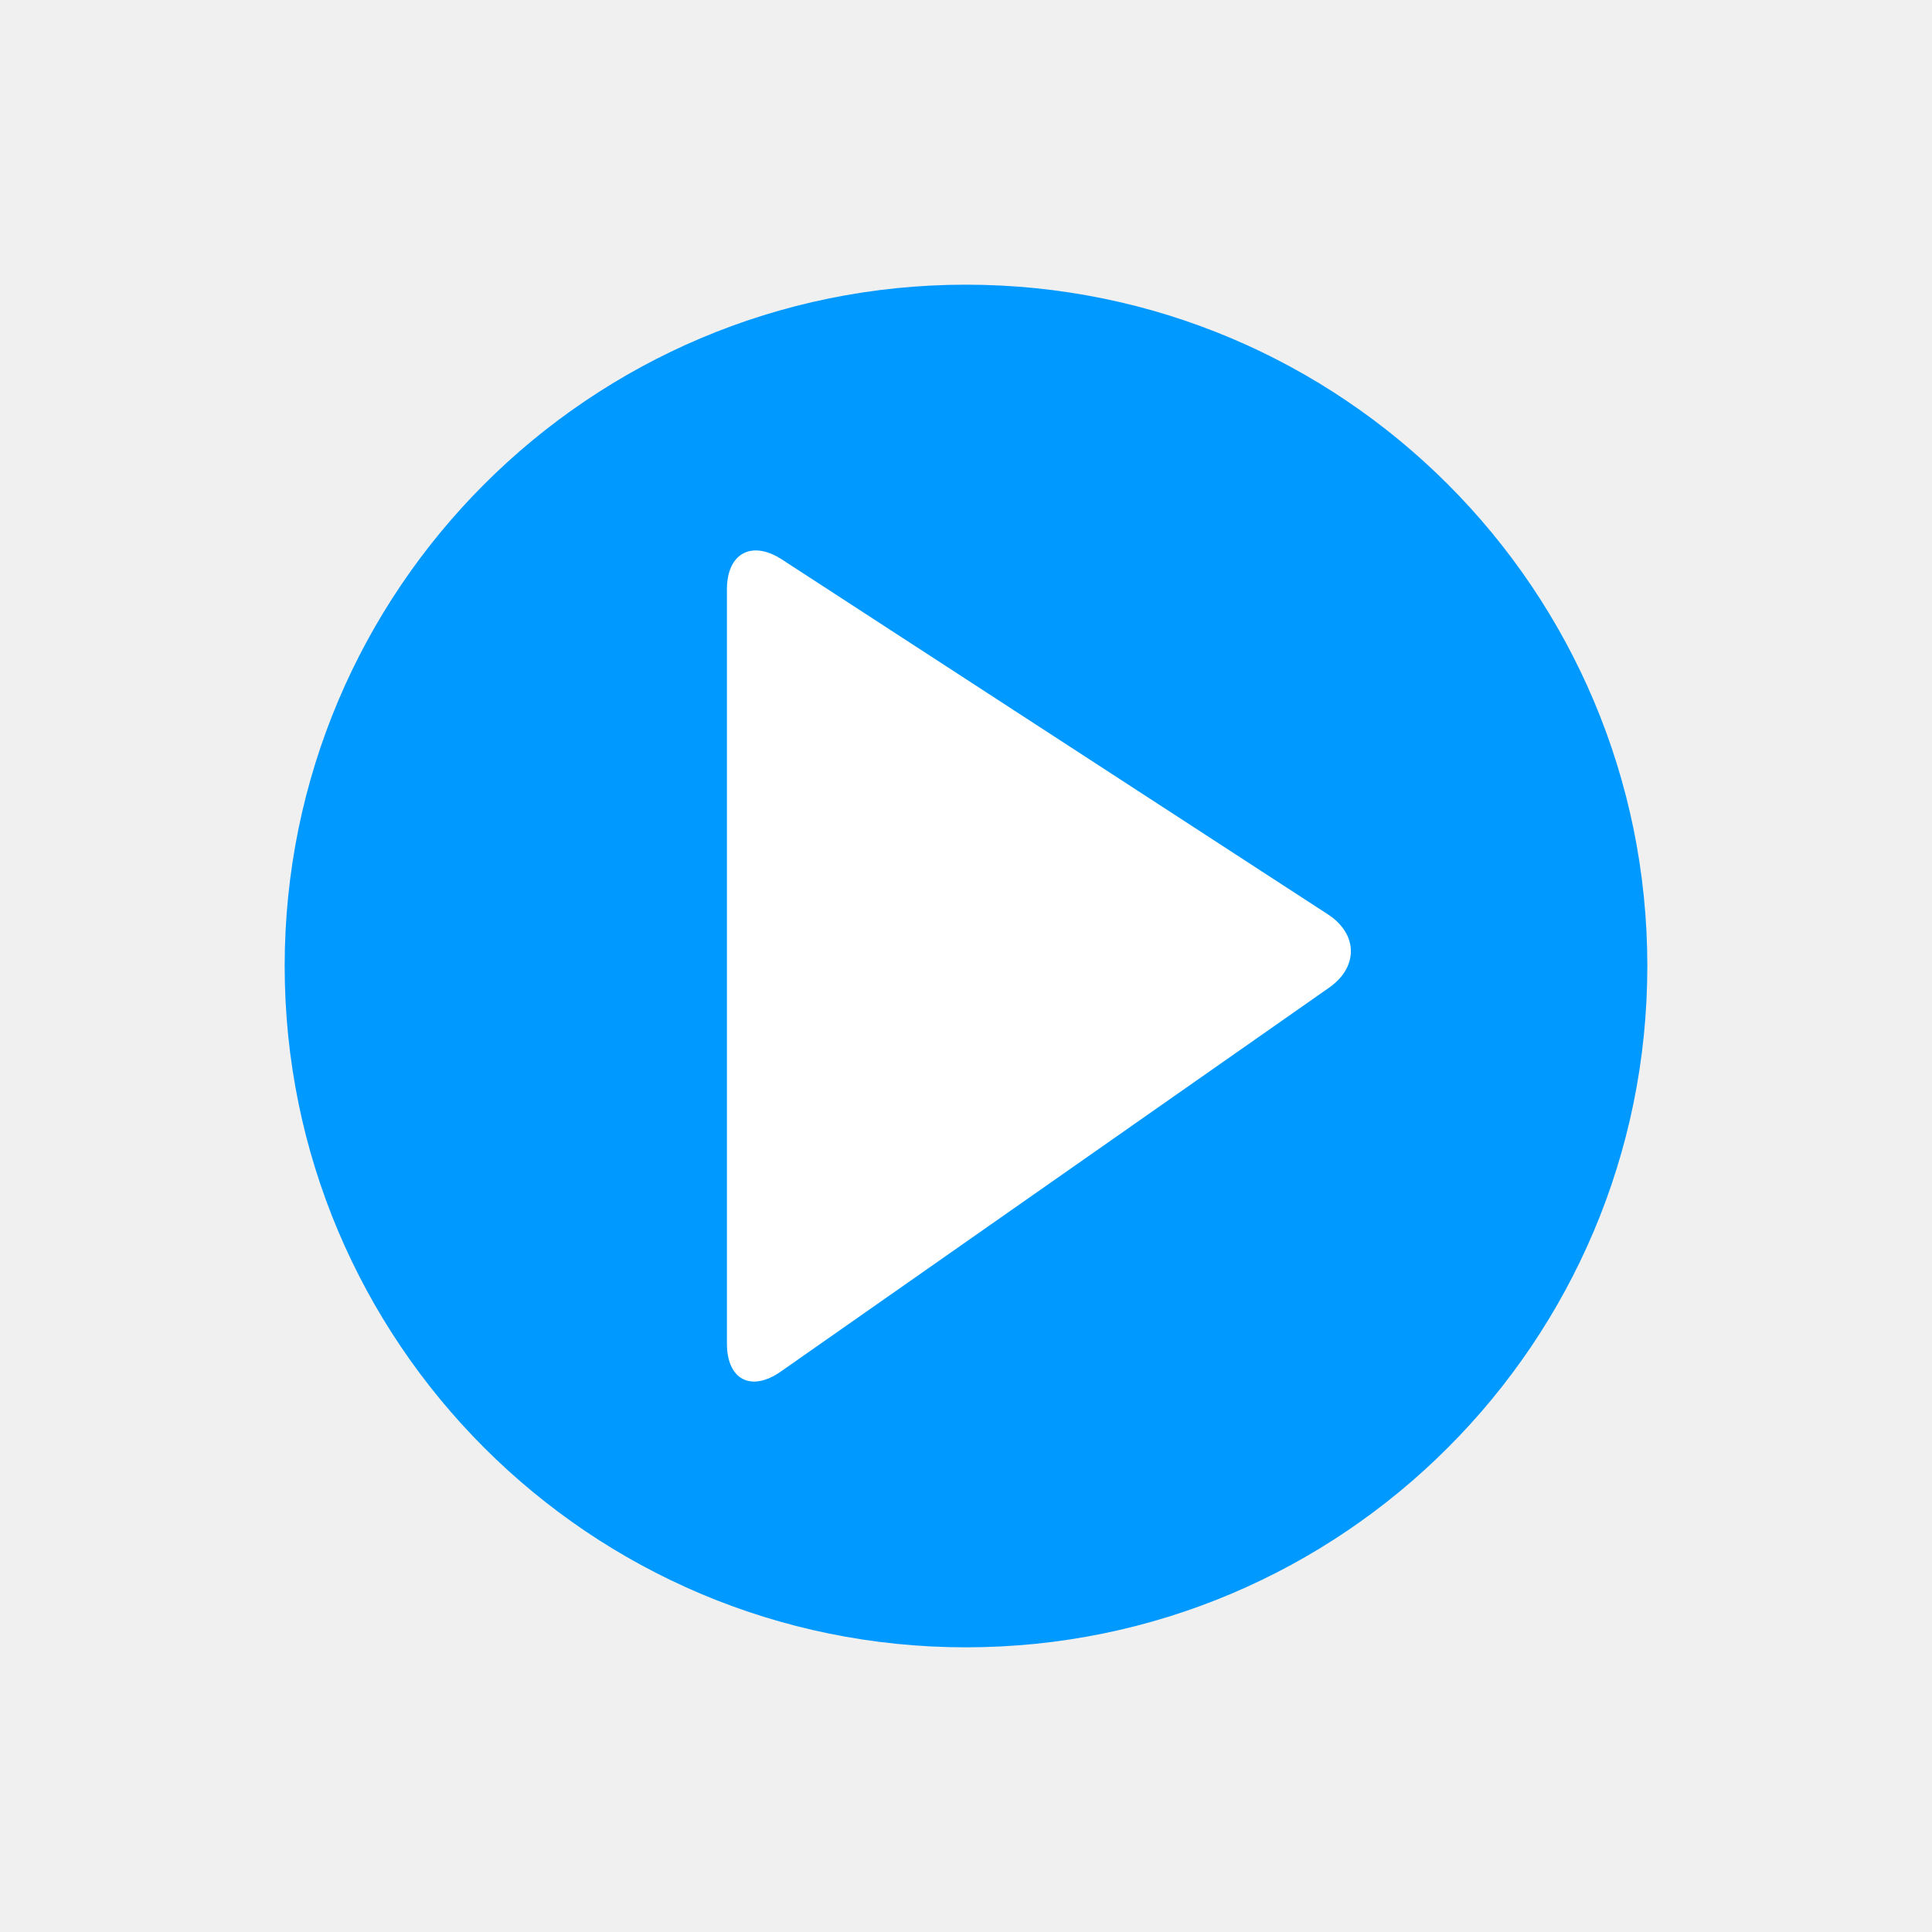
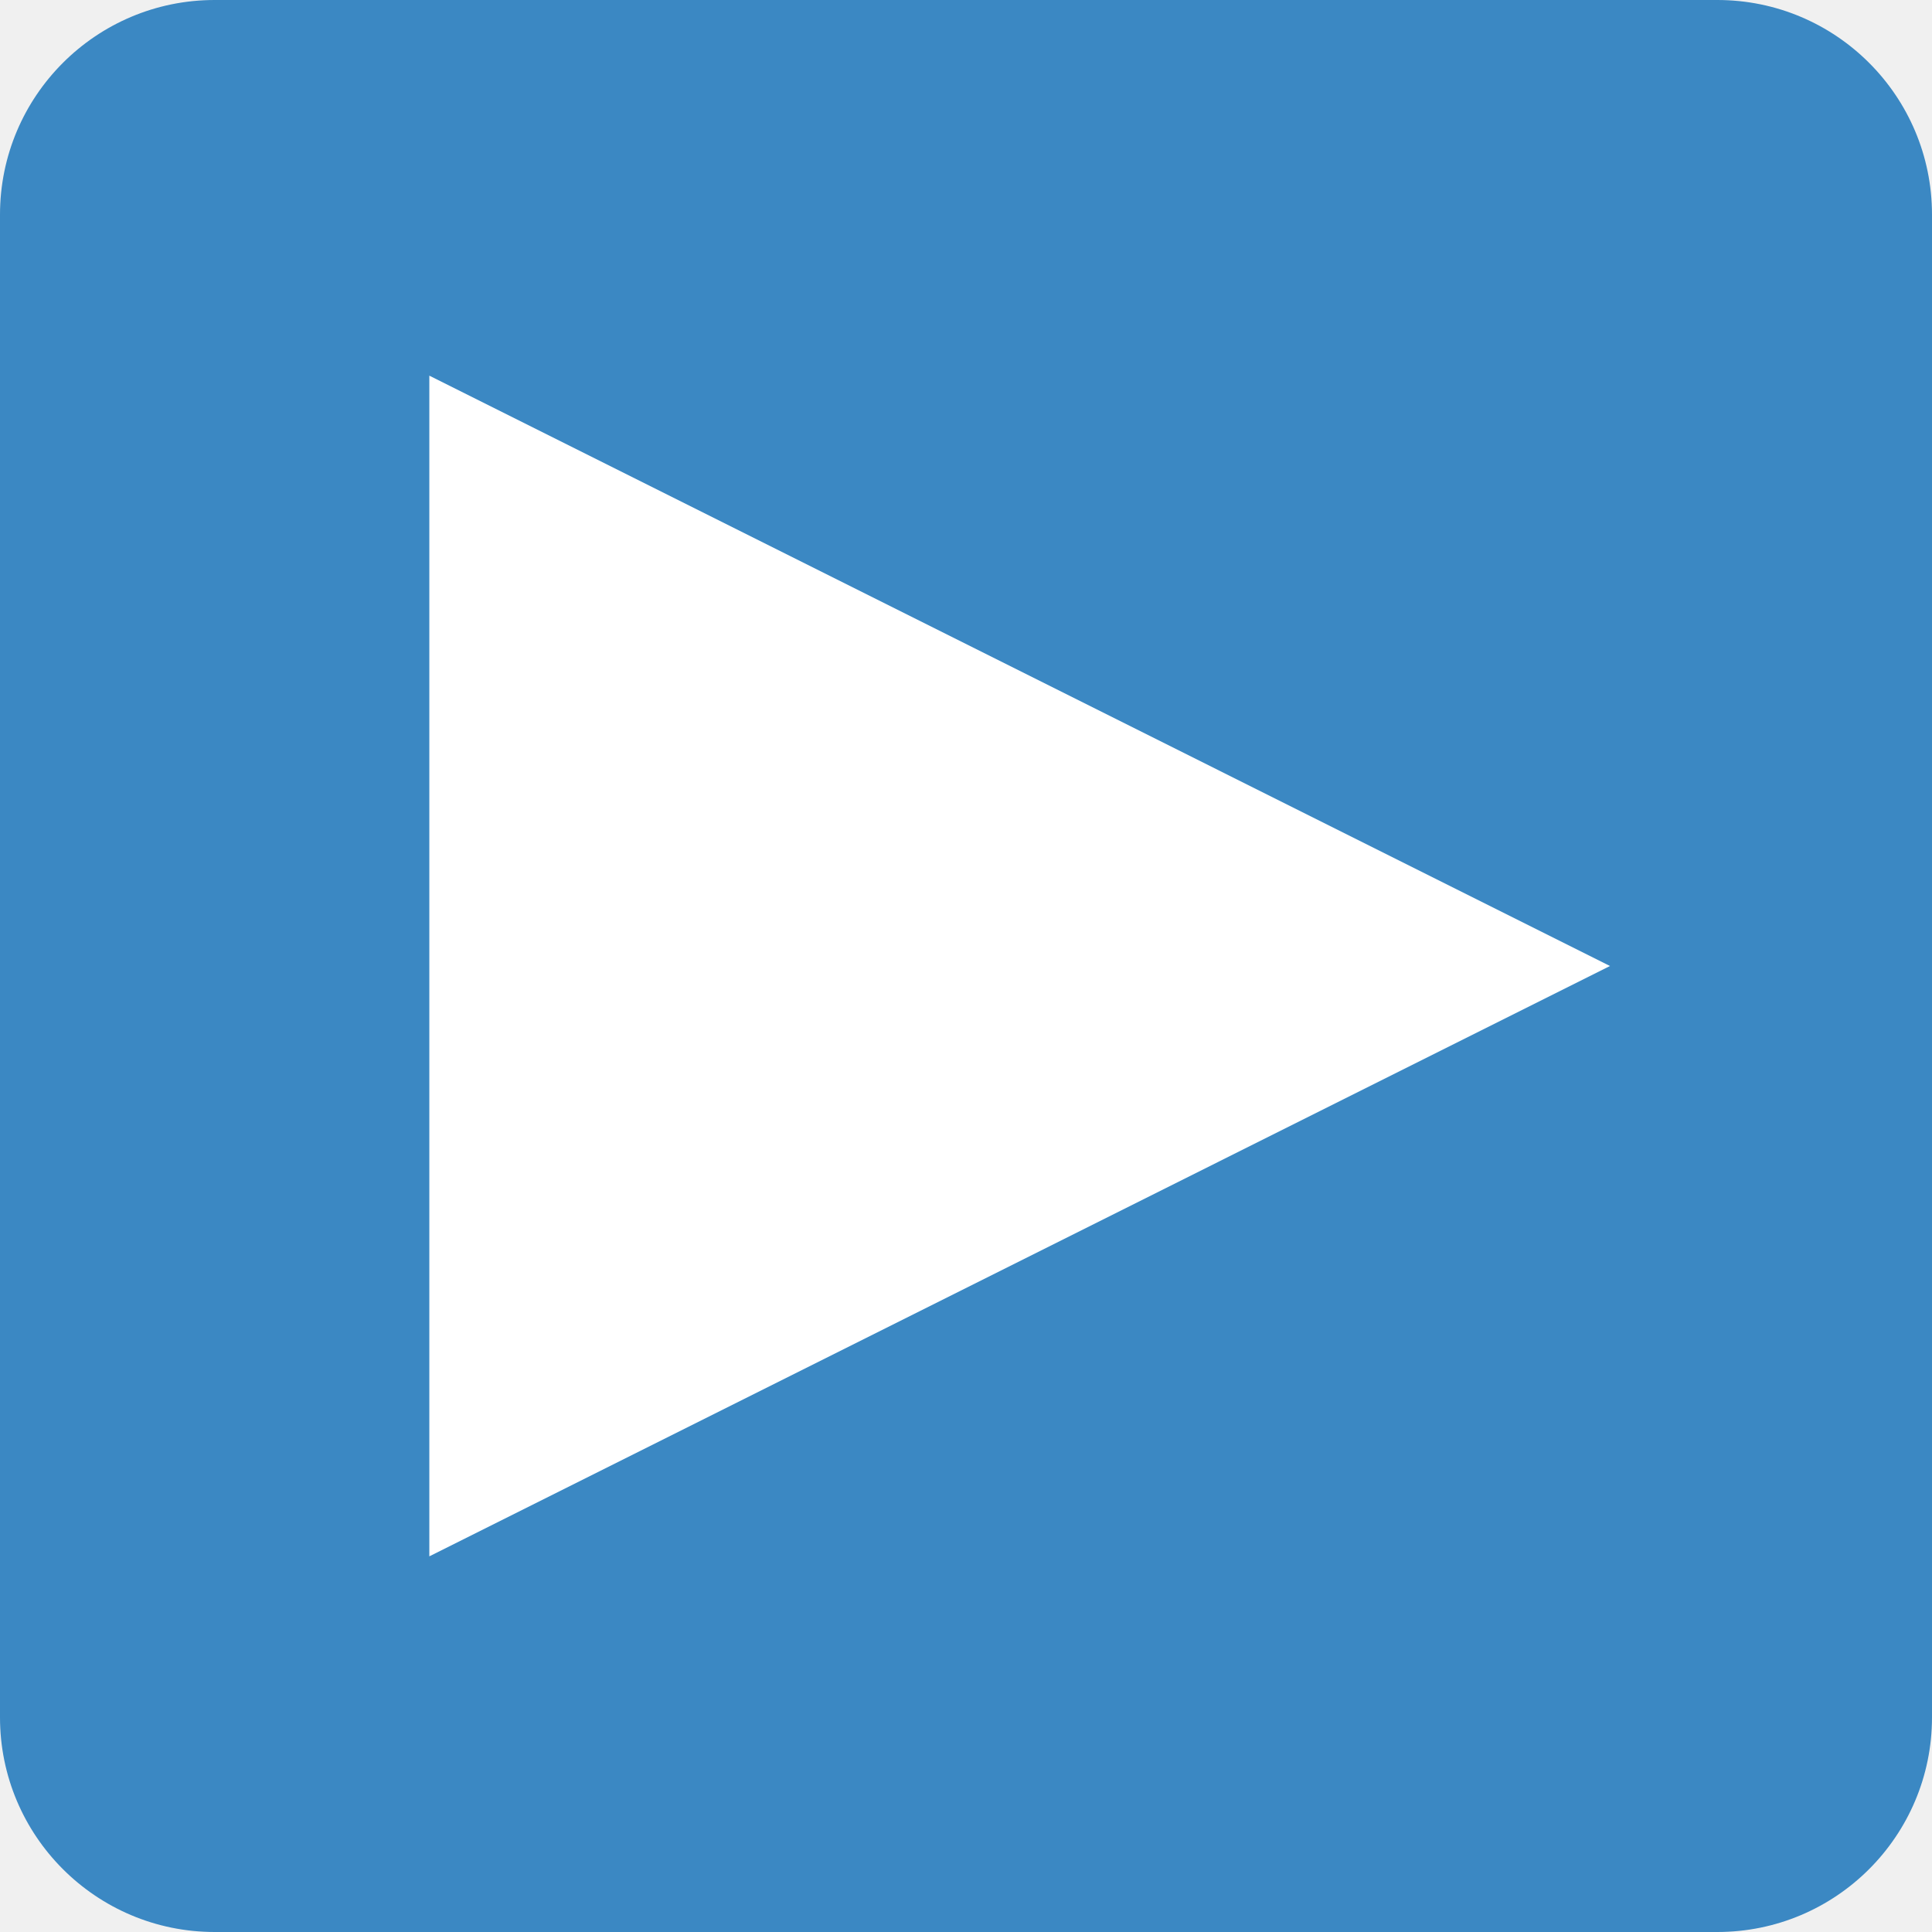
- <svg xmlns="http://www.w3.org/2000/svg" version="1.1" width="1000" height="1000" viewBox="0 0 1000 1000" xml:space="preserve">
-   <defs>
- </defs>
-   <rect x="0" y="0" width="100%" height="100%" fill="rgba(255,255,255,0)" />
-   <g transform="matrix(5.2245 0 0 5.2245 500.0013 500.0013)" id="783640">
-     <path style="stroke: none; stroke-width: 1; stroke-dasharray: none; stroke-linecap: butt; stroke-dashoffset: 0; stroke-linejoin: miter; stroke-miterlimit: 4; is-custom-font: none; font-file-url: none; fill: rgb(0,153,255); fill-rule: nonzero; opacity: 1;" vector-effect="non-scaling-stroke" transform=" translate(-67.5, -67.5)" d="M 67.5 135 C 104.779 135 135 104.779 135 67.5 C 135 30.221 104.779 0 67.5 0 C 30.221 0 0 30.221 0 67.5 C 0 104.779 30.221 135 67.5 135 Z" stroke-linecap="round" />
-   </g>
-   <g transform="matrix(0 16.975 -16.975 0 537.7404 500.0002)" id="923918">
-     <path style="stroke: none; stroke-width: 1; stroke-dasharray: none; stroke-linecap: butt; stroke-dashoffset: 0; stroke-linejoin: miter; stroke-miterlimit: 4; is-custom-font: none; font-file-url: none; fill: rgb(255,255,255); fill-rule: nonzero; opacity: 1;" vector-effect="non-scaling-stroke" transform=" translate(-18.4854, -16.4871)" d="M 19.146 7.639 c -0.63 -0.901 -1.637 -0.884 -2.236 0.038 L 6.09 24.323 C 5.491 25.245 5.9 26 7 26 h 23 c 1.1 0 1.483 -0.737 0.854 -1.639 L 19.146 7.639 z" stroke-linecap="round" />
-   </g>
+ <svg xmlns="http://www.w3.org/2000/svg" viewBox="0 0 36 36">
+   <path fill="#3B88C3" d="M36 32c0 2.209-1.791 4-4 4H4c-2.209 0-4-1.791-4-4V4c0-2.209 1.791-4 4-4h28c2.209 0 4 1.791 4 4v28z" />
+   <path fill="#FFF" d="M8 7l22 11L8 29z" />
</svg>
